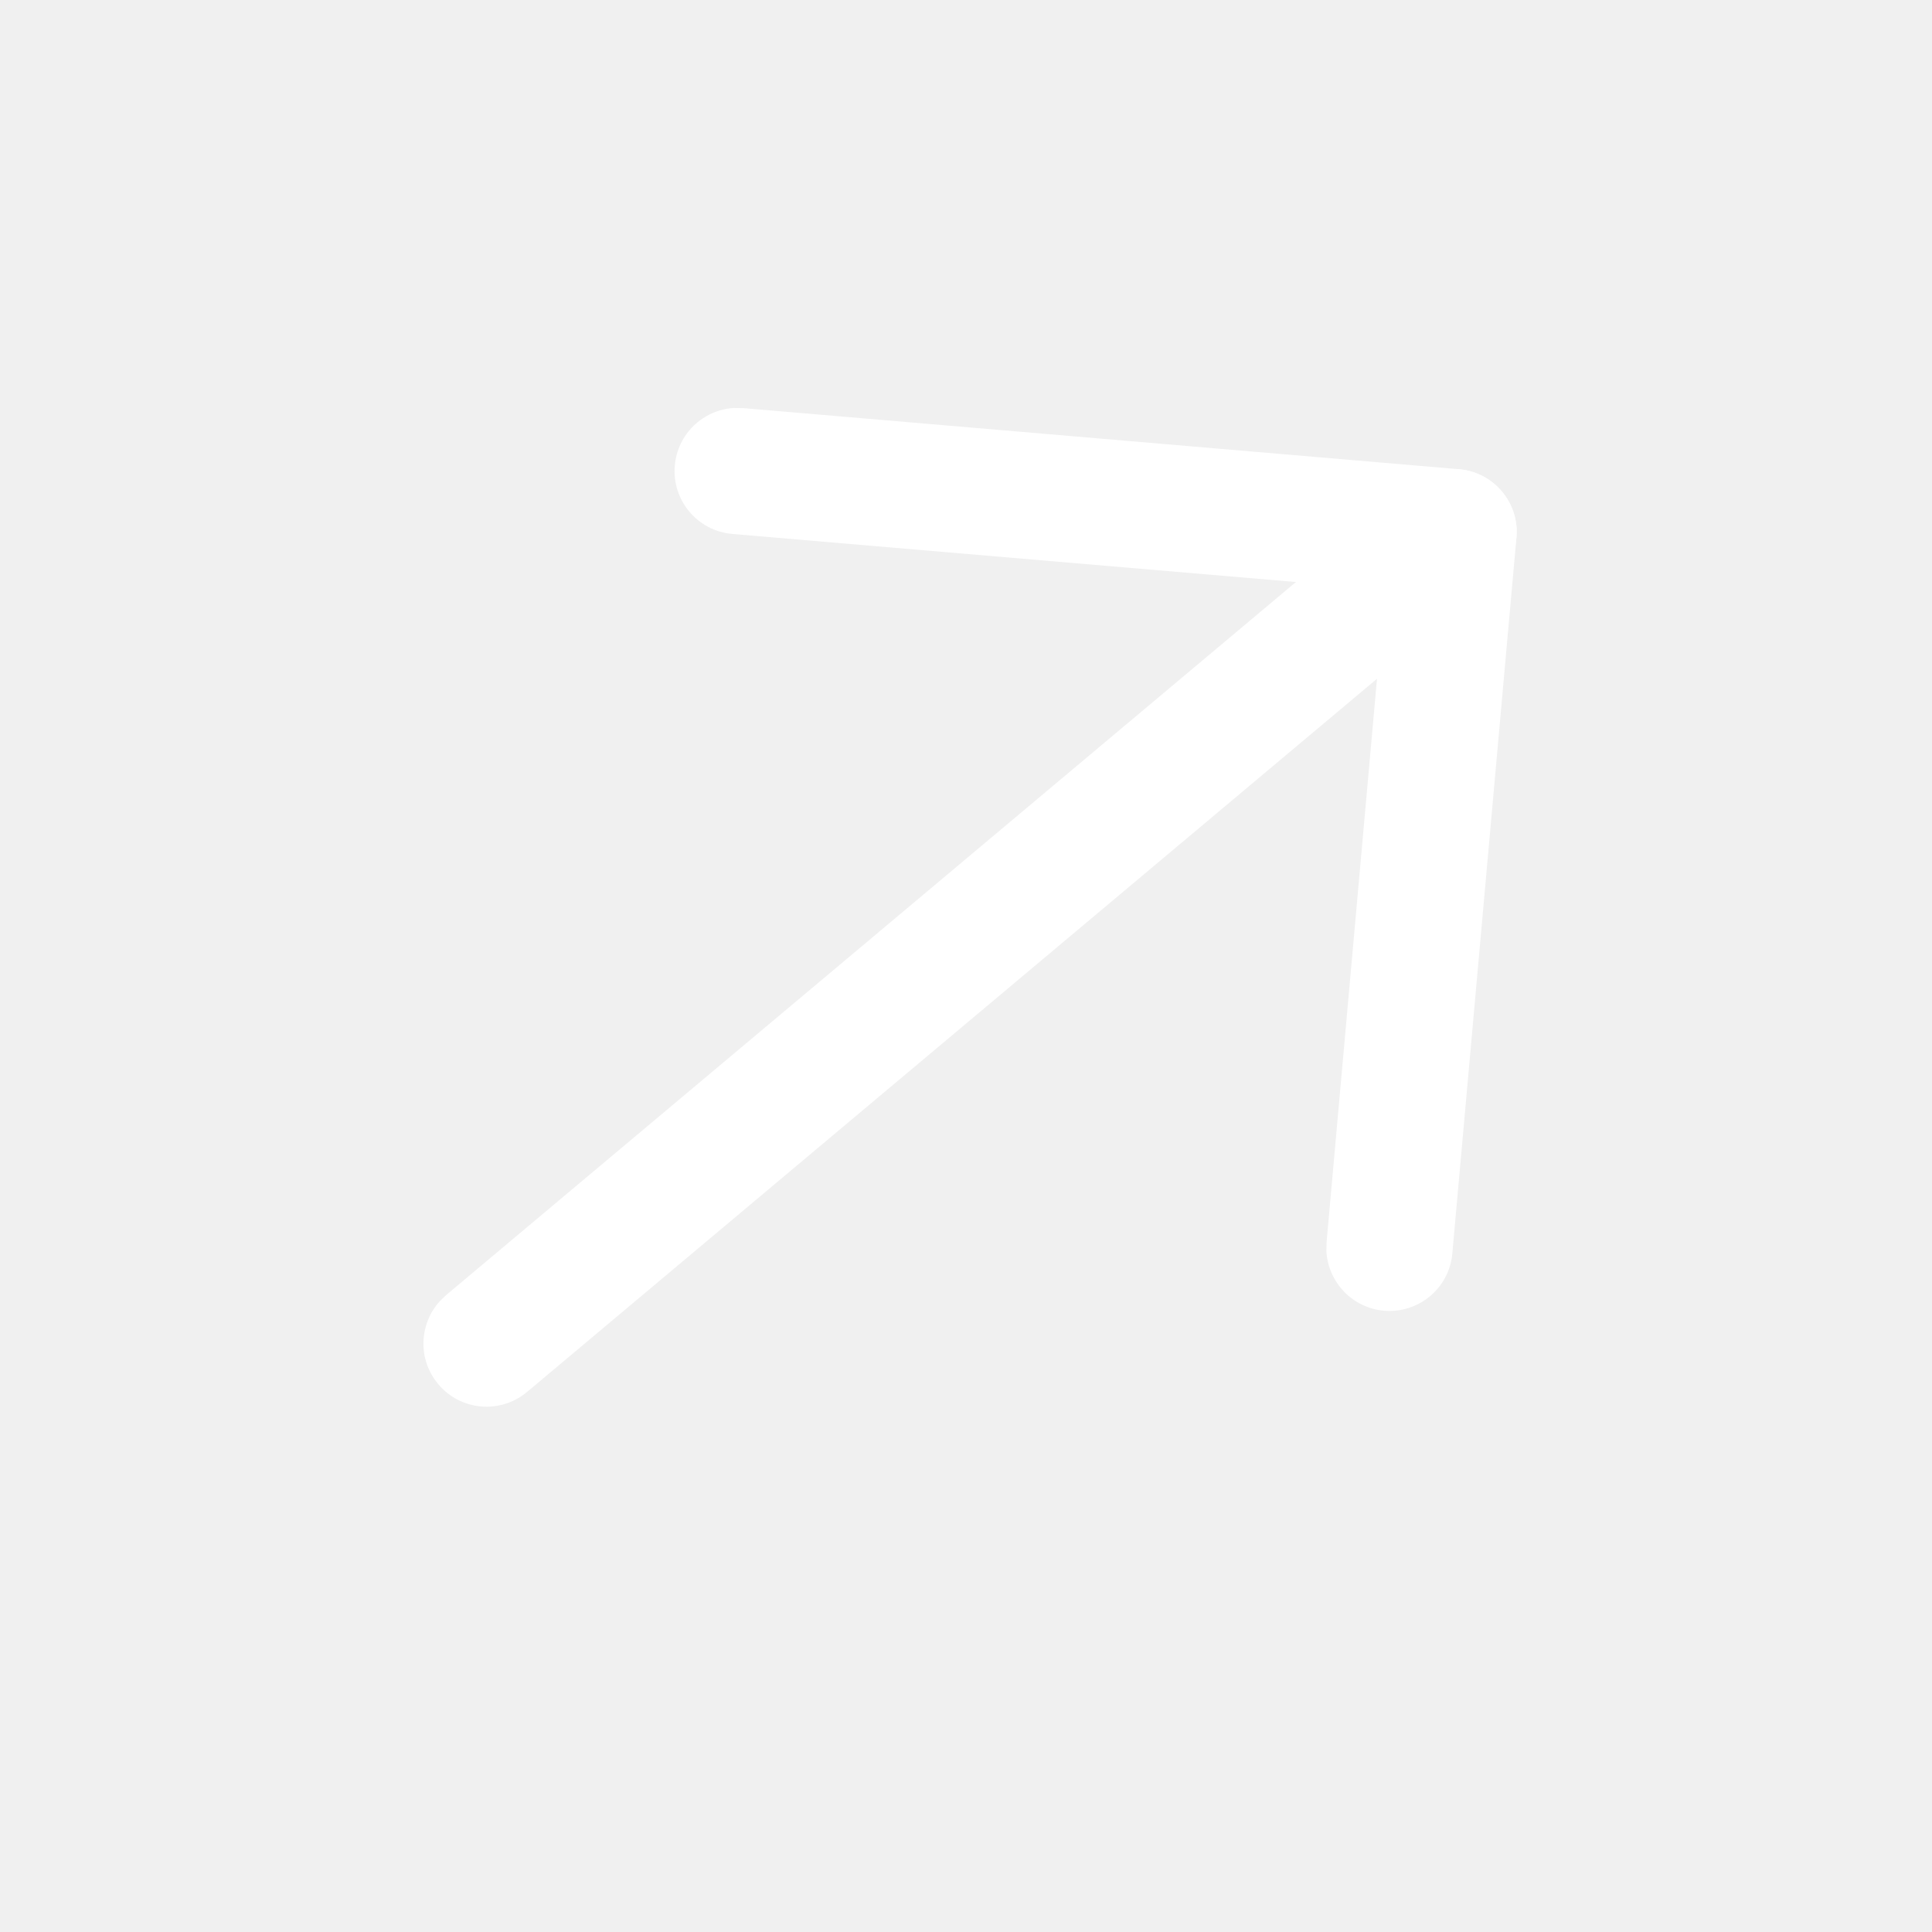
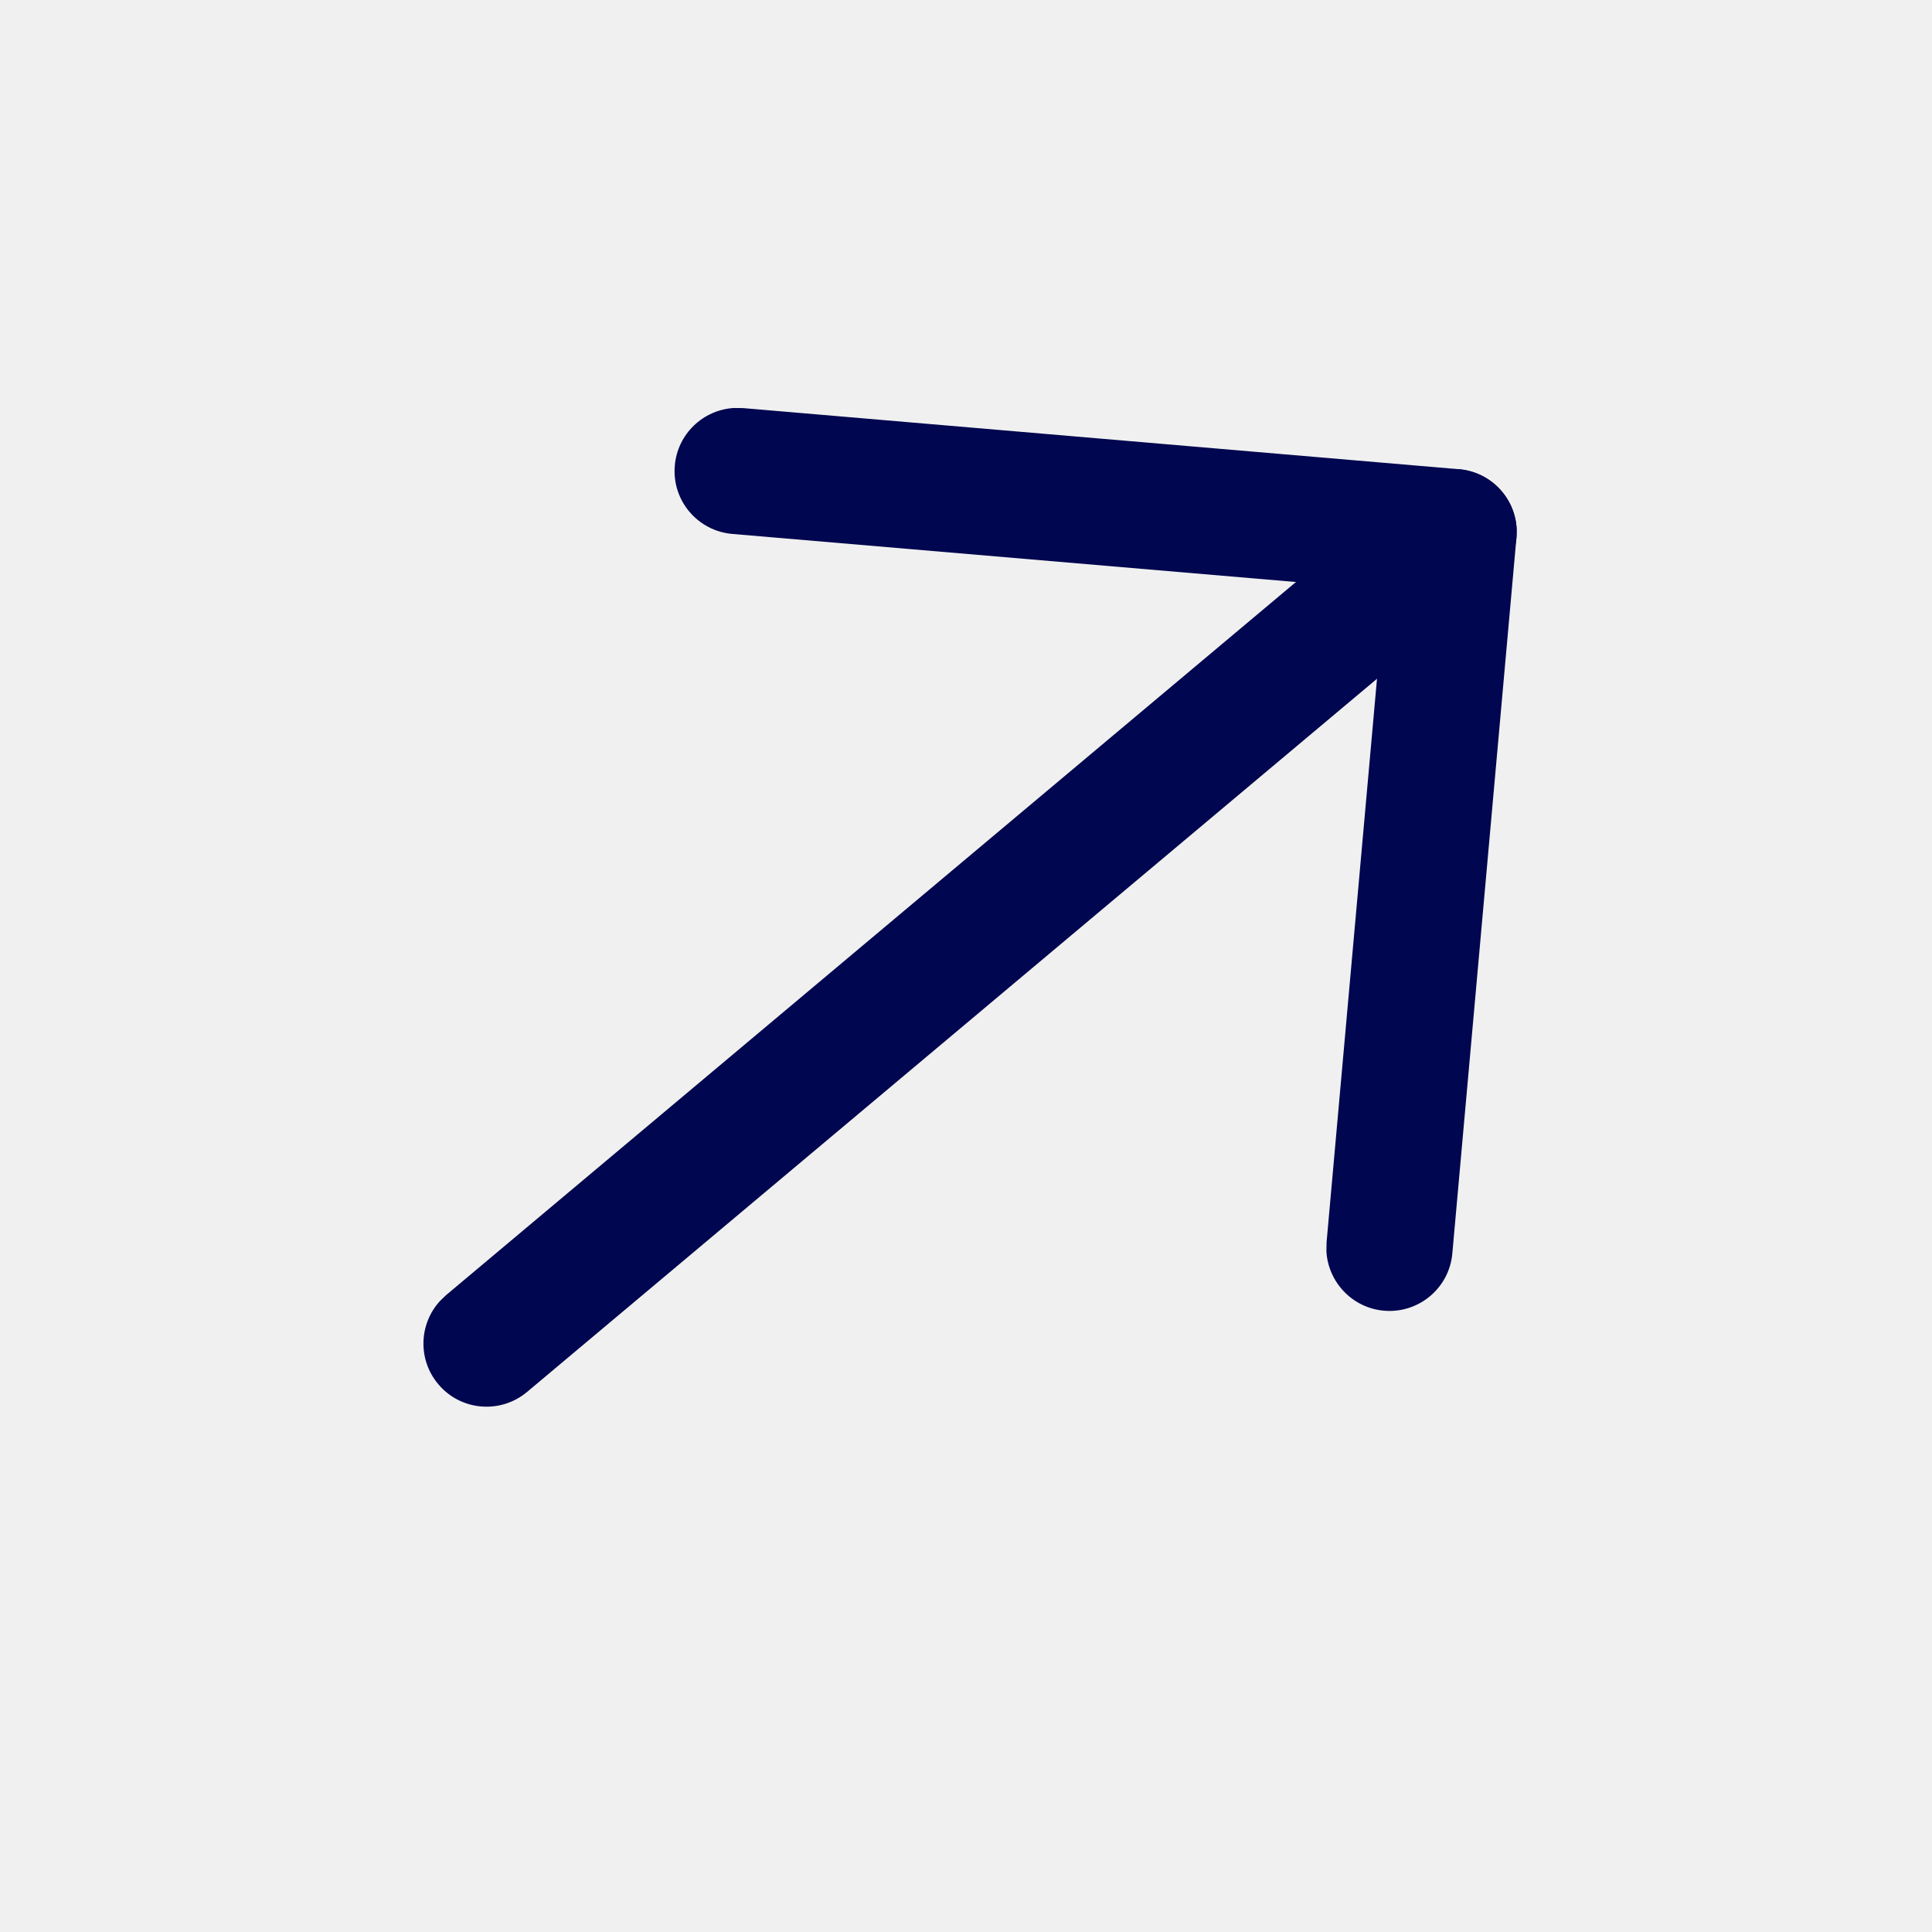
<svg xmlns="http://www.w3.org/2000/svg" width="23" height="23" viewBox="0 0 22 21" fill="none">
-   <path d="M4.99 15.261C4.756 14.983 4.77 14.579 5.008 14.317L5.078 14.249L16.09 5.009C16.394 4.754 16.848 4.793 17.103 5.097C17.337 5.376 17.323 5.78 17.085 6.042L17.014 6.11L6.002 15.35C5.698 15.605 5.245 15.566 4.99 15.261Z" fill="white" />
-   <path d="M8.339 5.58C7.943 5.546 7.65 5.198 7.684 4.803C7.714 4.443 8.005 4.168 8.354 4.146L8.461 4.147L16.613 4.843C16.974 4.874 17.249 5.166 17.27 5.516L17.268 5.623L16.538 13.773C16.503 14.169 16.153 14.46 15.758 14.425C15.399 14.393 15.125 14.101 15.104 13.751L15.106 13.645L15.771 6.214L8.339 5.58Z" fill="white" />
+   <path d="M4.99 15.261C4.756 14.983 4.77 14.579 5.008 14.317L5.078 14.249L16.09 5.009C16.394 4.754 16.848 4.793 17.103 5.097C17.337 5.376 17.323 5.78 17.085 6.042L17.014 6.11L6.002 15.35C5.698 15.605 5.245 15.566 4.99 15.261Z" fill="#00064F" />
+   <path d="M8.339 5.58C7.943 5.546 7.65 5.198 7.684 4.803C7.714 4.443 8.005 4.168 8.354 4.146L8.461 4.147L16.613 4.843C16.974 4.874 17.249 5.166 17.27 5.516L17.268 5.623L16.538 13.773C16.503 14.169 16.153 14.46 15.758 14.425C15.399 14.393 15.125 14.101 15.104 13.751L15.106 13.645L15.771 6.214L8.339 5.58Z" fill="#00064F" />
</svg>
